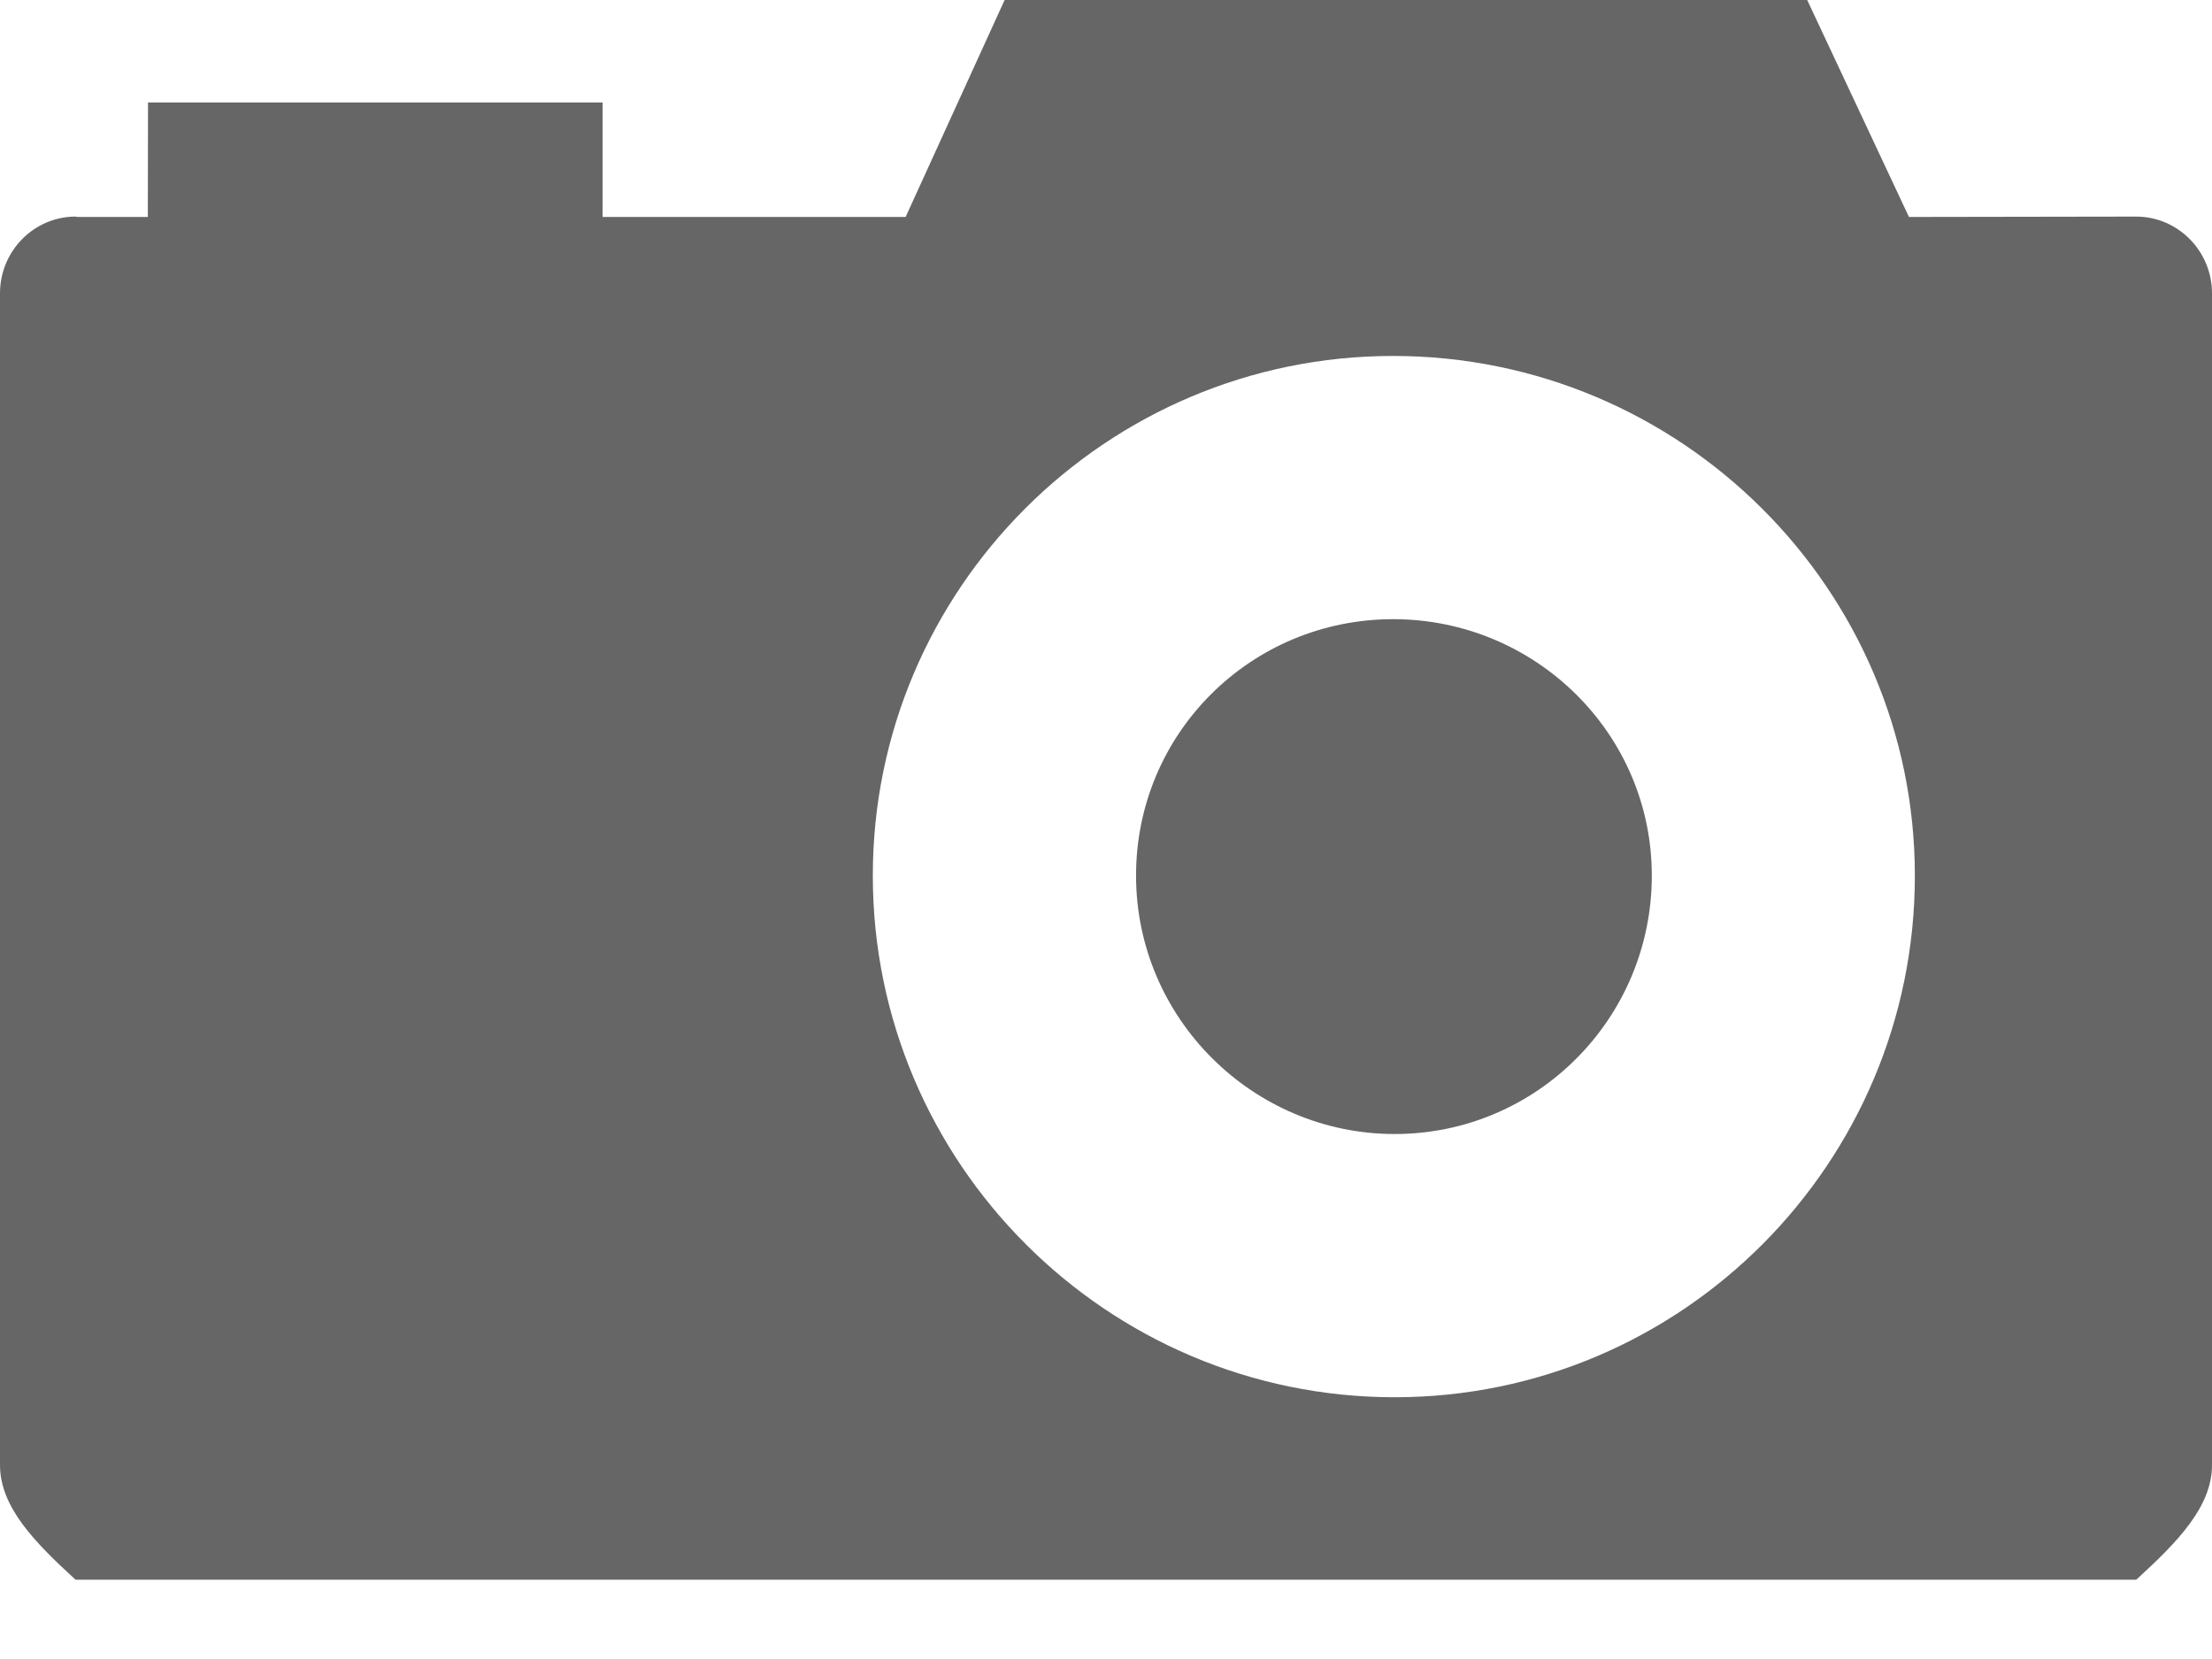
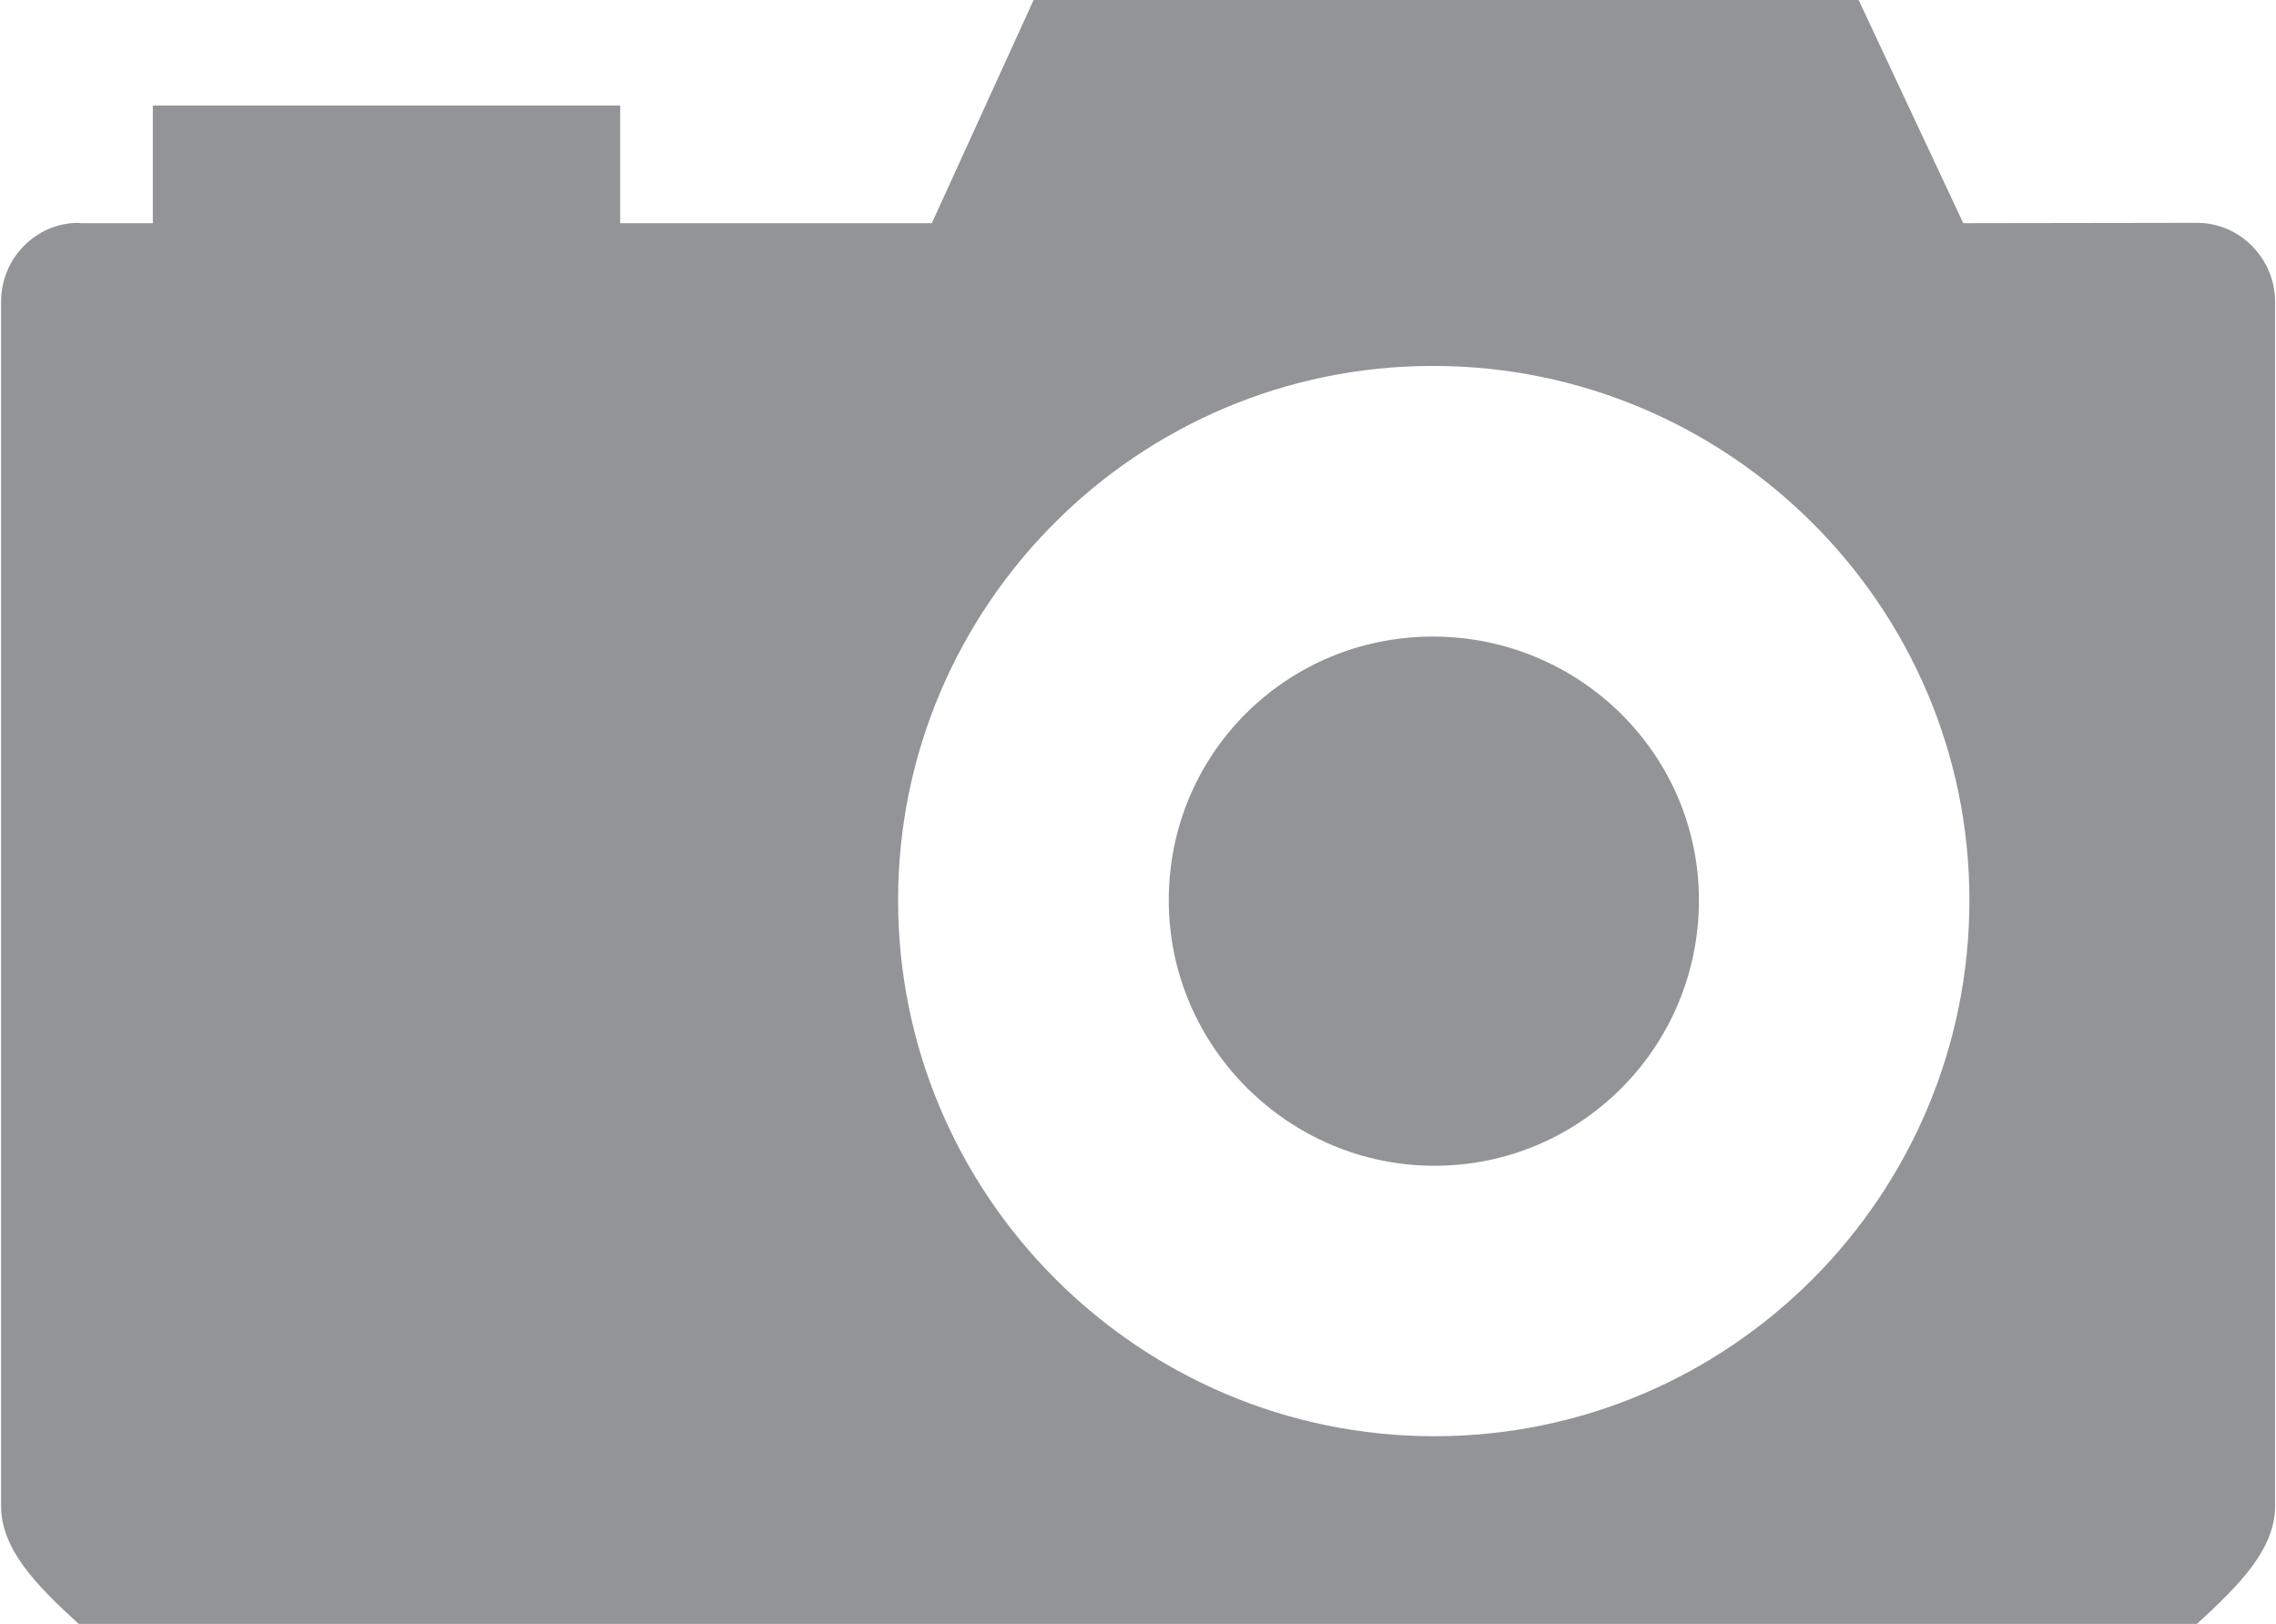
- <svg xmlns="http://www.w3.org/2000/svg" width="12" height="9">
-   <g fill="#666">
-     <path d="M7.558 3.359c-.771 0-1.395.618-1.395 1.391 0 .775.635 1.402 1.403 1.402.771 0 1.395-.627 1.395-1.402 0-.773-.634-1.391-1.403-1.391z" />
-     <path d="M11.589 1.175l-1.233.002-.552-1.177h-4.354l-.537 1.177h-1.644v-.621h-2.466l-.001.621h-.381l-.011-.002c-.226 0-.41.187-.41.416v6.356c0 .227.184.416.41.623h11.179c.226-.207.411-.396.411-.623v-6.356c0-.229-.185-.416-.411-.416zm-4.023 6.405c-1.561 0-2.831-1.27-2.831-2.83 0-1.554 1.266-2.819 2.822-2.819 1.561 0 2.831 1.265 2.831 2.819.001 1.561-1.265 2.83-2.822 2.83z" />
+ <svg xmlns="http://www.w3.org/2000/svg" version="1" width="12.613" height="9">
+   <g fill="#929497">
+     <path d="M7.941 3.528c-.811 0-1.464.649-1.464 1.461 0 .813.667 1.472 1.472 1.472.811 0 1.466-.658 1.466-1.472 0-.812-.666-1.461-1.474-1.461z" />
+     <path d="M12.175 1.235l-1.295.002-.58-1.237h-4.572l-.564 1.237h-1.727v-.652h-2.59v.652h-.4l-.011-.002c-.238 0-.43.197-.43.437v6.674c0 .239.192.437.43.654h11.739c.238-.218.433-.415.433-.654v-6.674c-.001-.24-.195-.437-.433-.437zm-4.226 6.725c-1.637 0-2.972-1.333-2.972-2.971 0-1.632 1.329-2.961 2.964-2.961 1.639 0 2.973 1.329 2.973 2.961 0 1.638-1.328 2.971-2.965 2.971z" />
  </g>
</svg>
